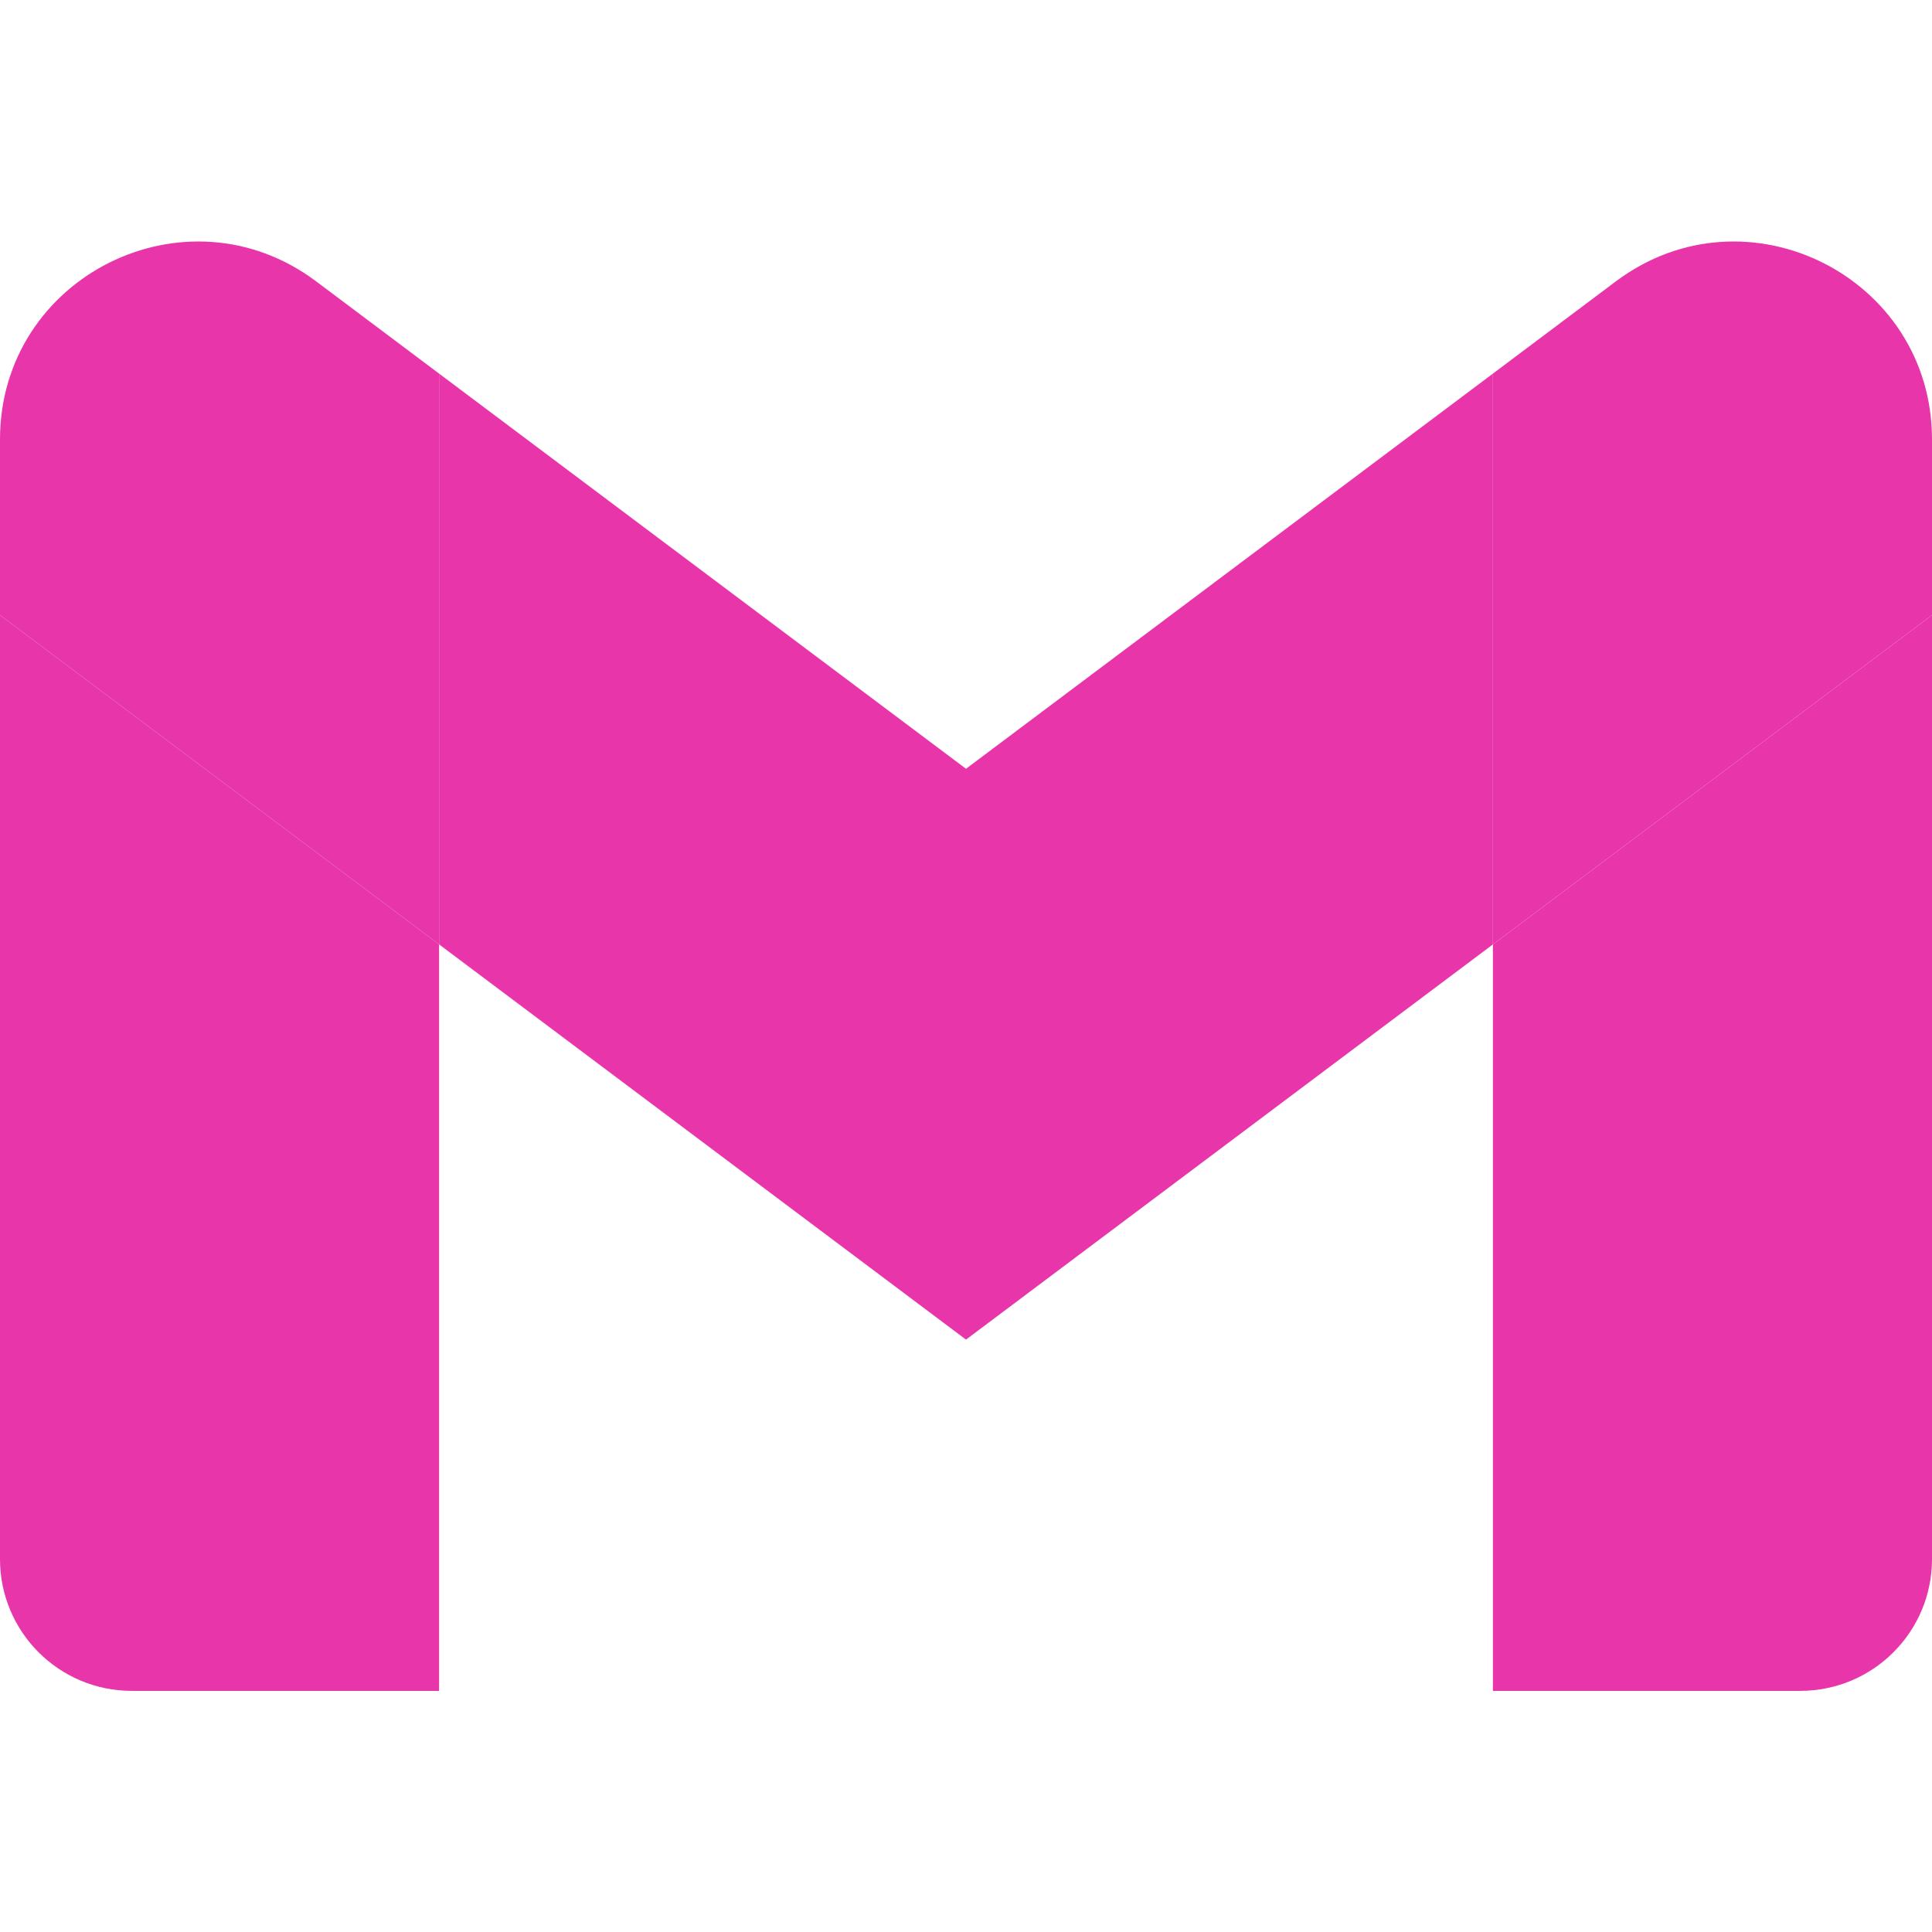
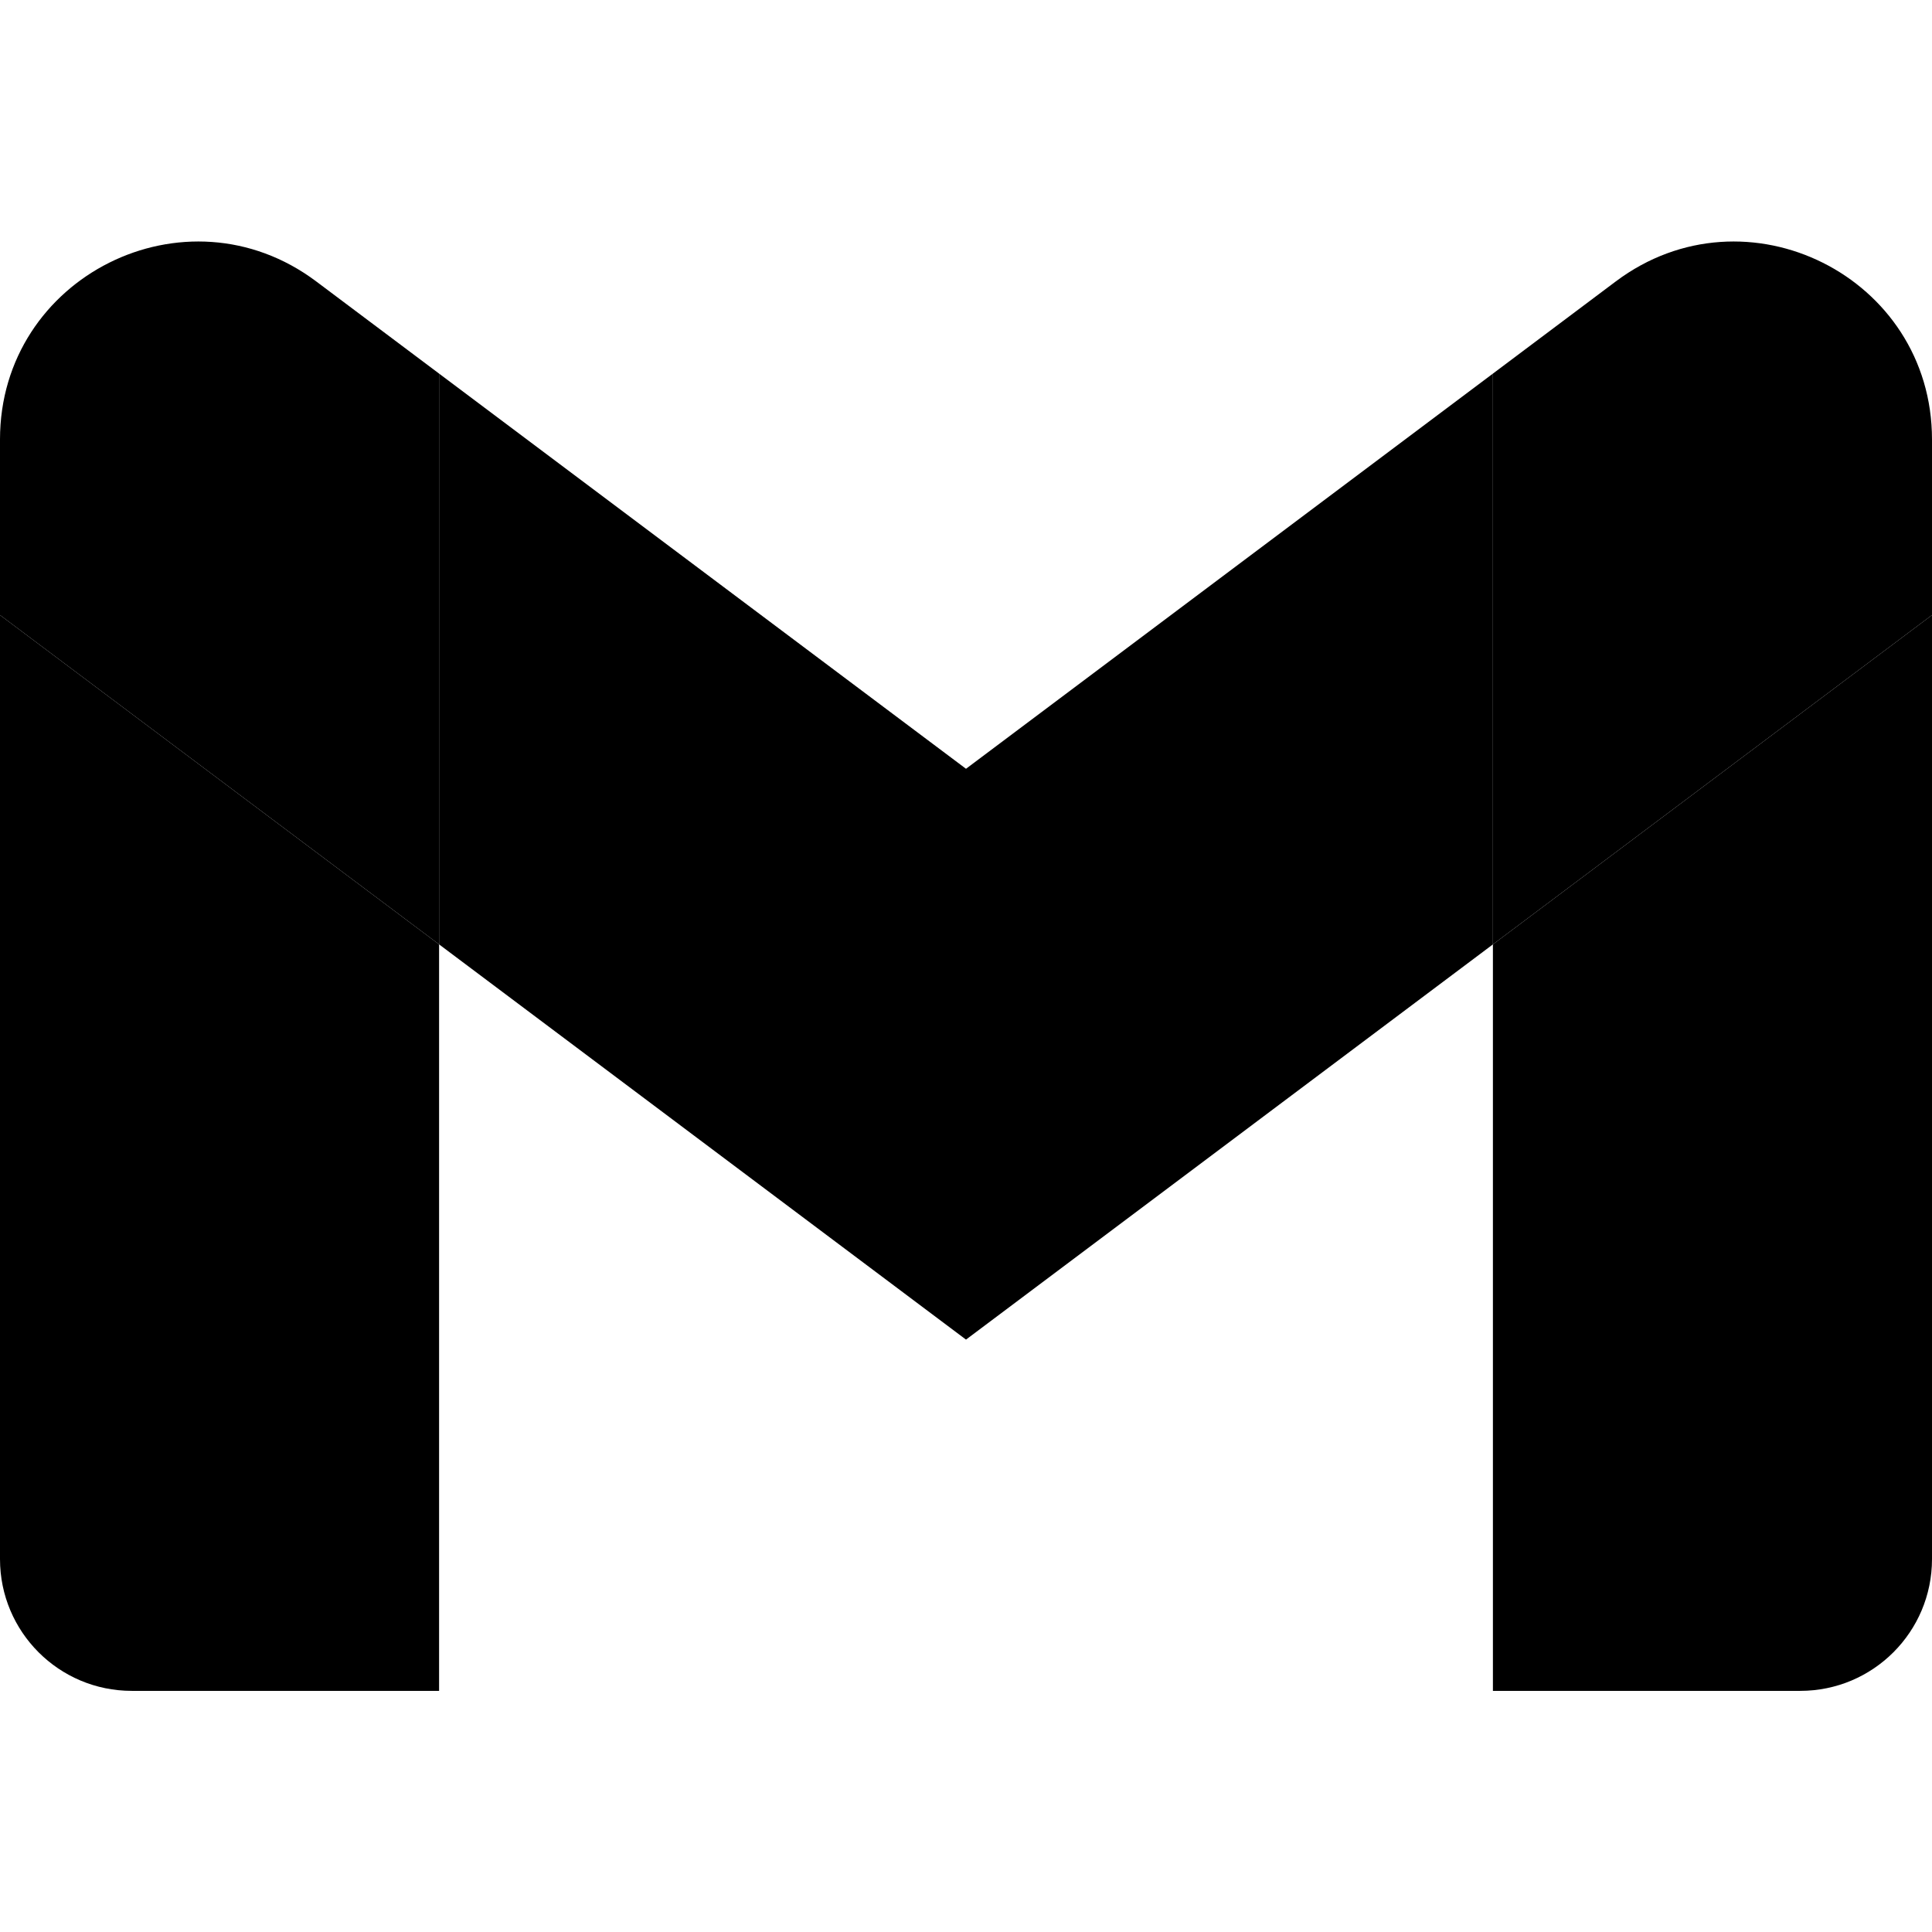
<svg xmlns="http://www.w3.org/2000/svg" width="48" height="48" viewBox="0 0 48 48" fill="none">
-   <path d="M3.273 42.009H10.909V23.463L0 15.281V38.736C0 40.544 1.465 42.009 3.273 42.009Z" fill="#E835AA" />
-   <path d="M37.091 42.009H44.727C46.535 42.009 48 40.544 48 38.736V15.281L37.091 23.463V42.009Z" fill="#E835AA" />
-   <path d="M37.091 9.282V23.463L48 15.281V10.918C48 6.873 43.383 4.563 40.145 6.991L37.091 9.282Z" fill="#E835AA" />
-   <path fill-rule="evenodd" clip-rule="evenodd" d="M10.909 23.463V9.282L24 19.1L37.091 9.282V23.463L24 33.282L10.909 23.463Z" fill="#E835AA" />
-   <path d="M0 10.918V15.281L10.909 23.463V9.282L7.855 6.991C4.617 4.563 0 6.873 0 10.918Z" fill="#E835AA" />
+   <path d="M3.273 42.009H10.909V23.463L0 15.281V38.736C0 40.544 1.465 42.009 3.273 42.009Z" fill="black" />
+   <path d="M37.091 42.009H44.727C46.535 42.009 48 40.544 48 38.736V15.281L37.091 23.463V42.009Z" fill="black" />
+   <path d="M37.091 9.282V23.463L48 15.281V10.918C48 6.873 43.383 4.563 40.145 6.991L37.091 9.282Z" fill="black" />
+   <path fill-rule="evenodd" clip-rule="evenodd" d="M10.909 23.463V9.282L24 19.1L37.091 9.282V23.463L24 33.282L10.909 23.463Z" fill="black" />
+   <path d="M0 10.918V15.281L10.909 23.463V9.282L7.855 6.991C4.617 4.563 0 6.873 0 10.918Z" fill="black" />
</svg>
